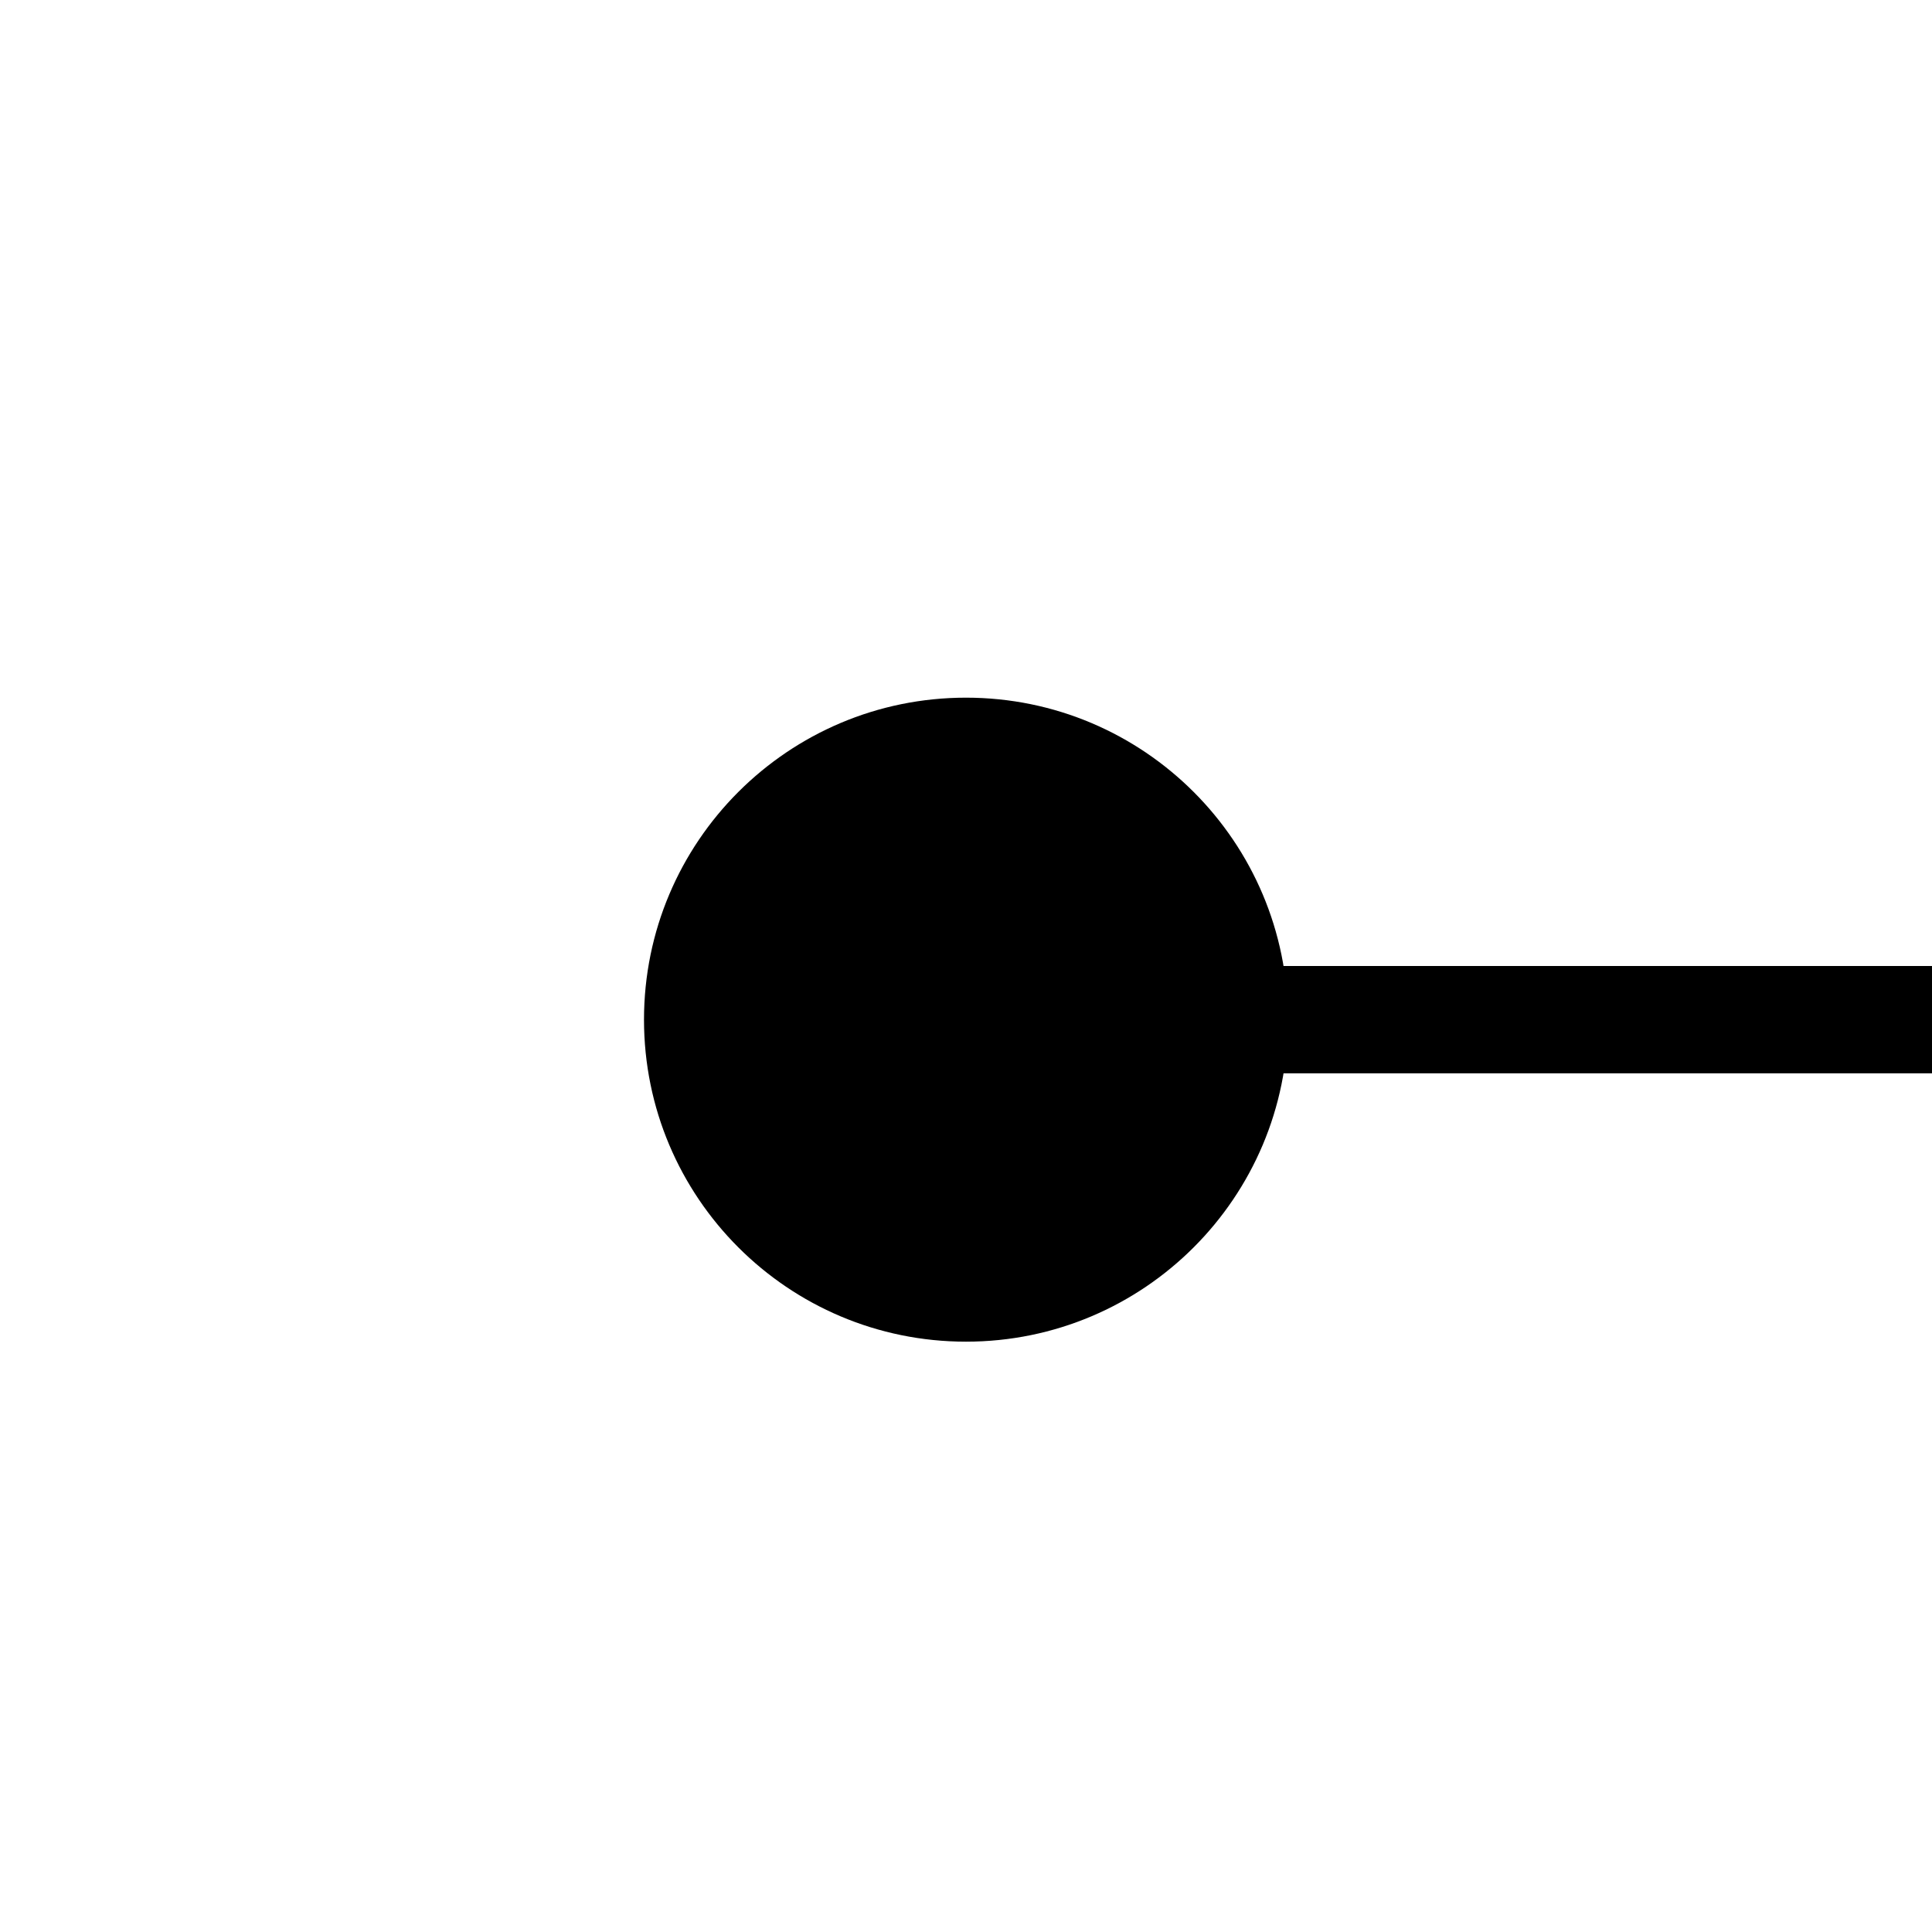
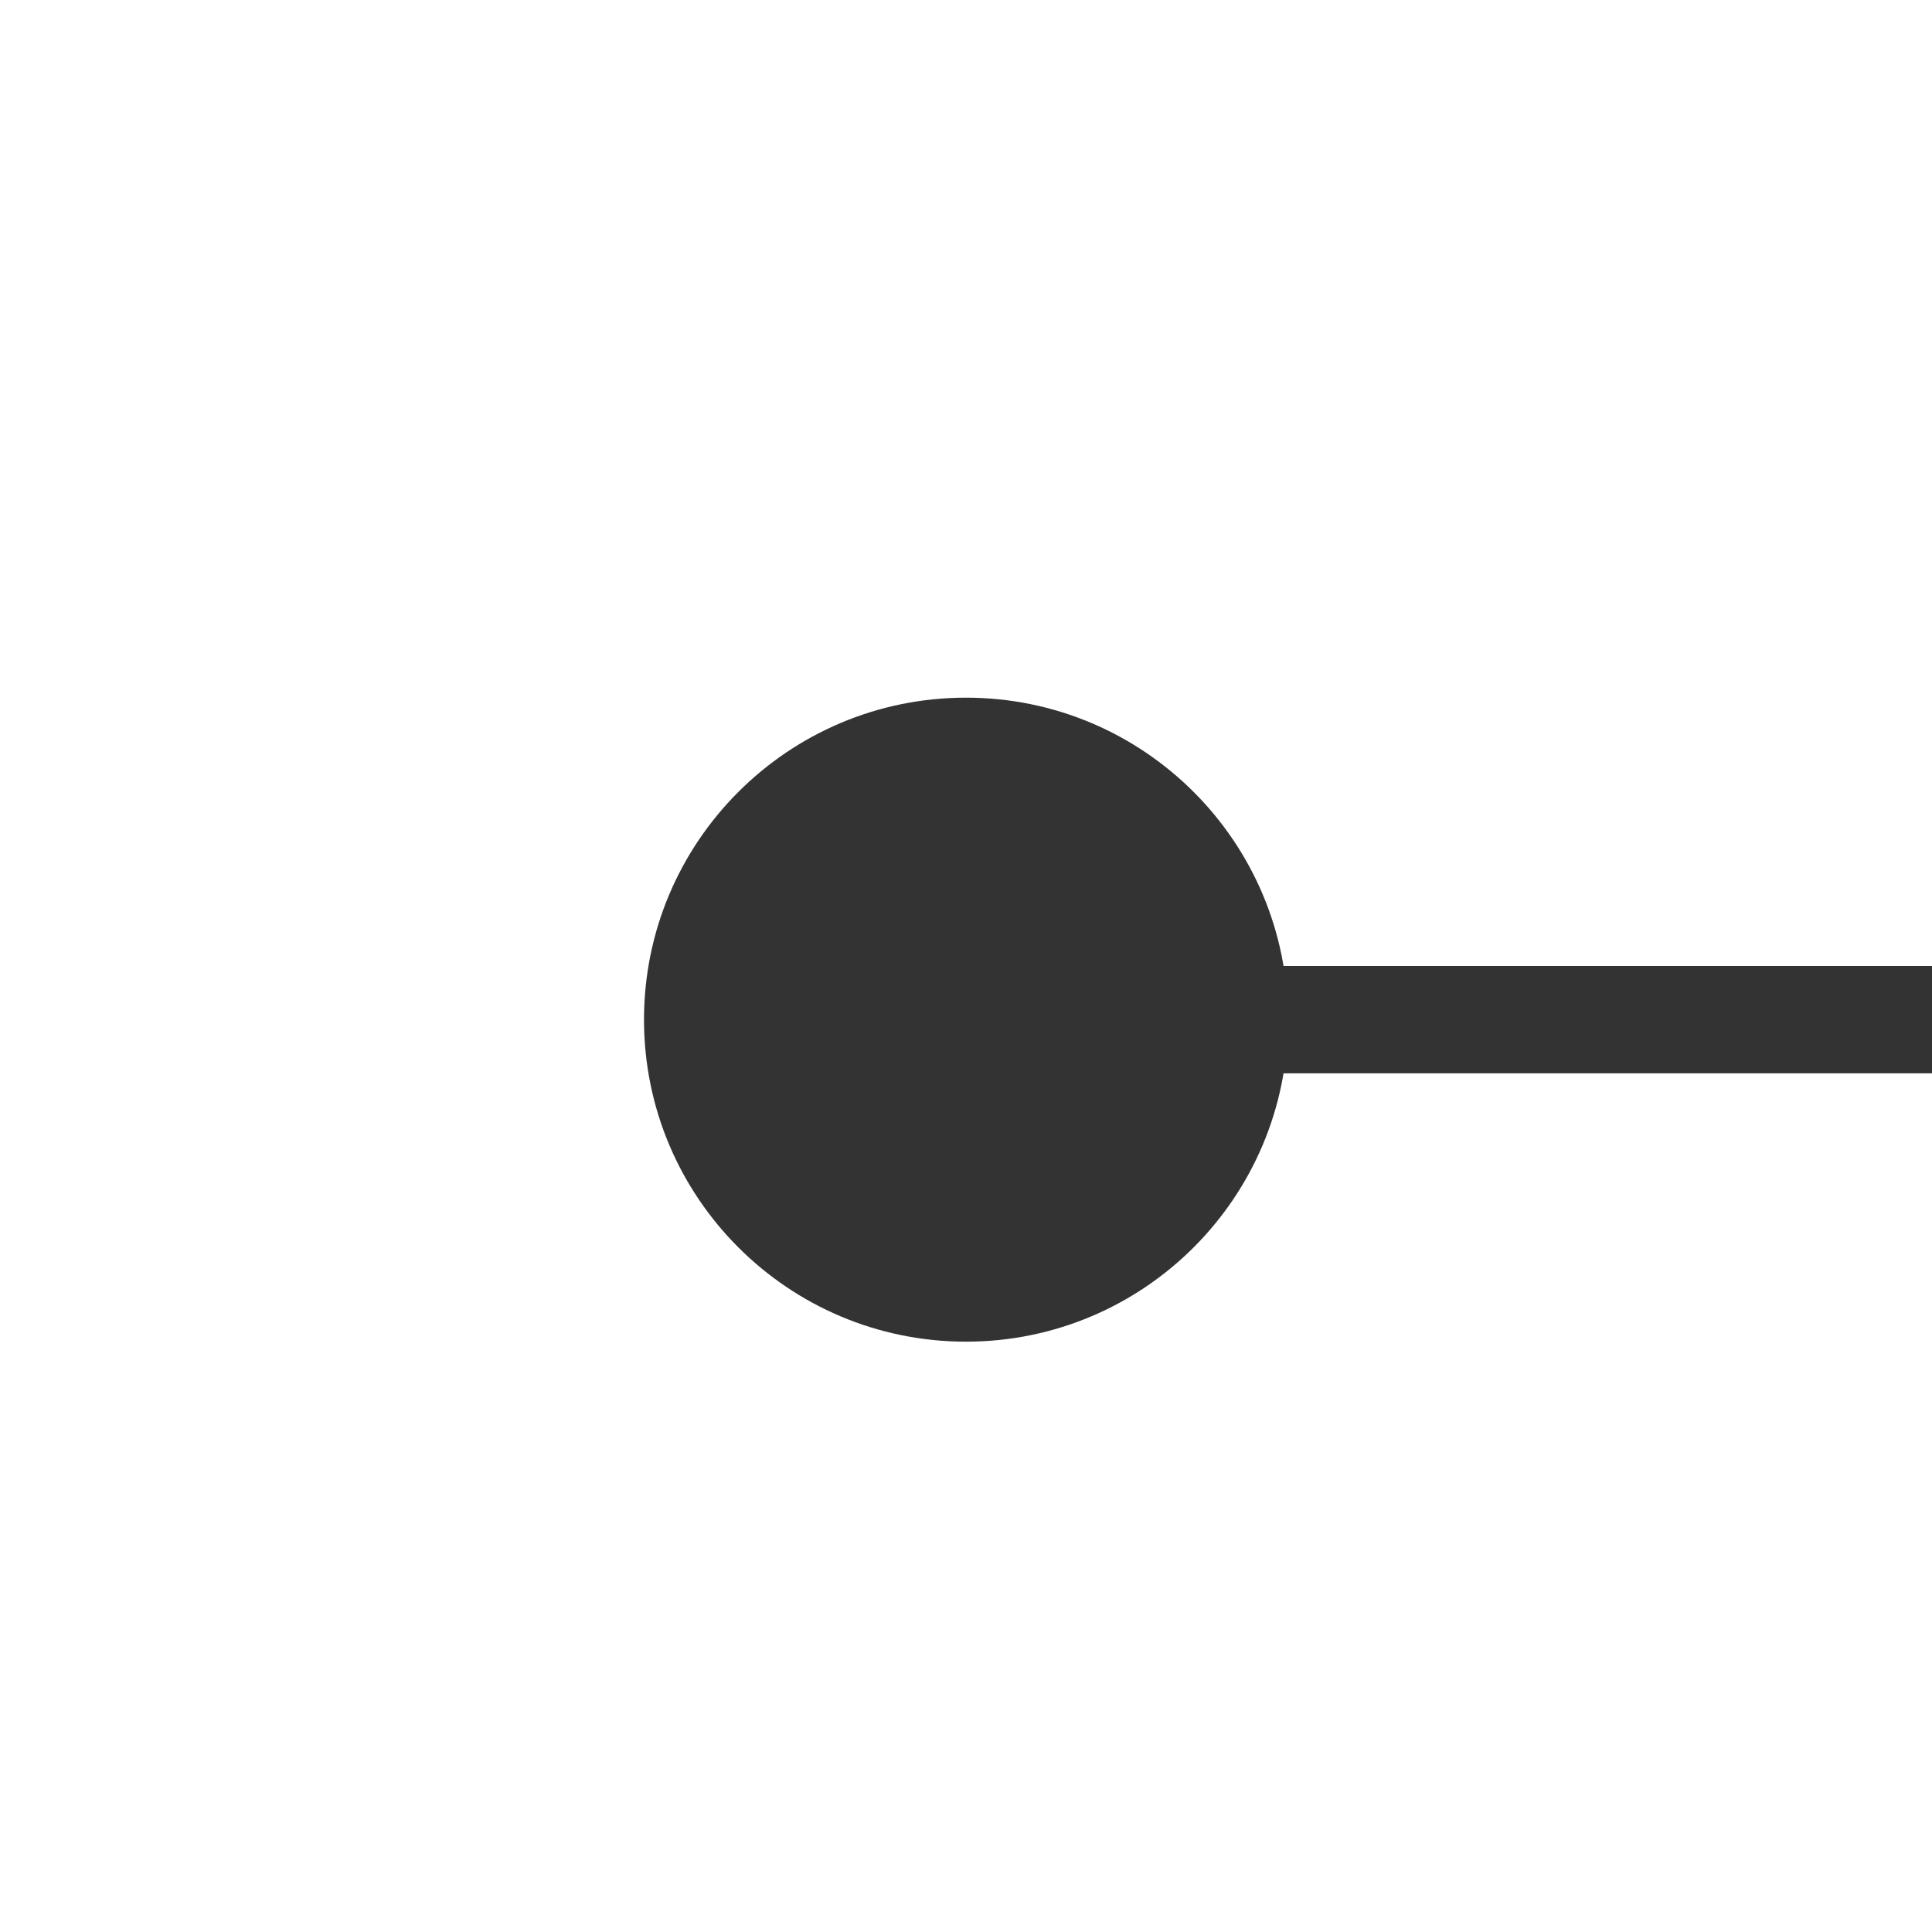
- <svg xmlns="http://www.w3.org/2000/svg" version="1.1" width="18px" height="18px" preserveAspectRatio="xMinYMid meet" viewBox="1382 318  18 16">
-   <path d="M 1389 326.5  L 1425 326.5  A 5 5 0 0 0 1430.5 321.5 L 1430.5 247  A 5 5 0 0 1 1435.5 242.5 L 1479 242.5  " stroke-width="1" stroke="#000000" fill="none" />
-   <path d="M 1391 323.5  A 3 3 0 0 0 1388 326.5 A 3 3 0 0 0 1391 329.5 A 3 3 0 0 0 1394 326.5 A 3 3 0 0 0 1391 323.5 Z " fill-rule="nonzero" fill="#000000" stroke="none" />
+ <svg xmlns="http://www.w3.org/2000/svg" version="1.1" width="18px" height="18px" preserveAspectRatio="xMinYMid meet" viewBox="1742 766  18 16">
+   <path d="M 1749 774.5  L 1765.5 774.5  A 4.5 4.5 0 0 1 1770.5 779 A 4.5 4.5 0 0 0 1775 783.5 L 1789 783.5  " stroke-width="1" stroke="#333333" fill="none" />
+   <path d="M 1751 771.5  A 3 3 0 0 0 1748 774.5 A 3 3 0 0 0 1751 777.5 A 3 3 0 0 0 1754 774.5 A 3 3 0 0 0 1751 771.5 Z " fill-rule="nonzero" fill="#333333" stroke="none" />
</svg>
